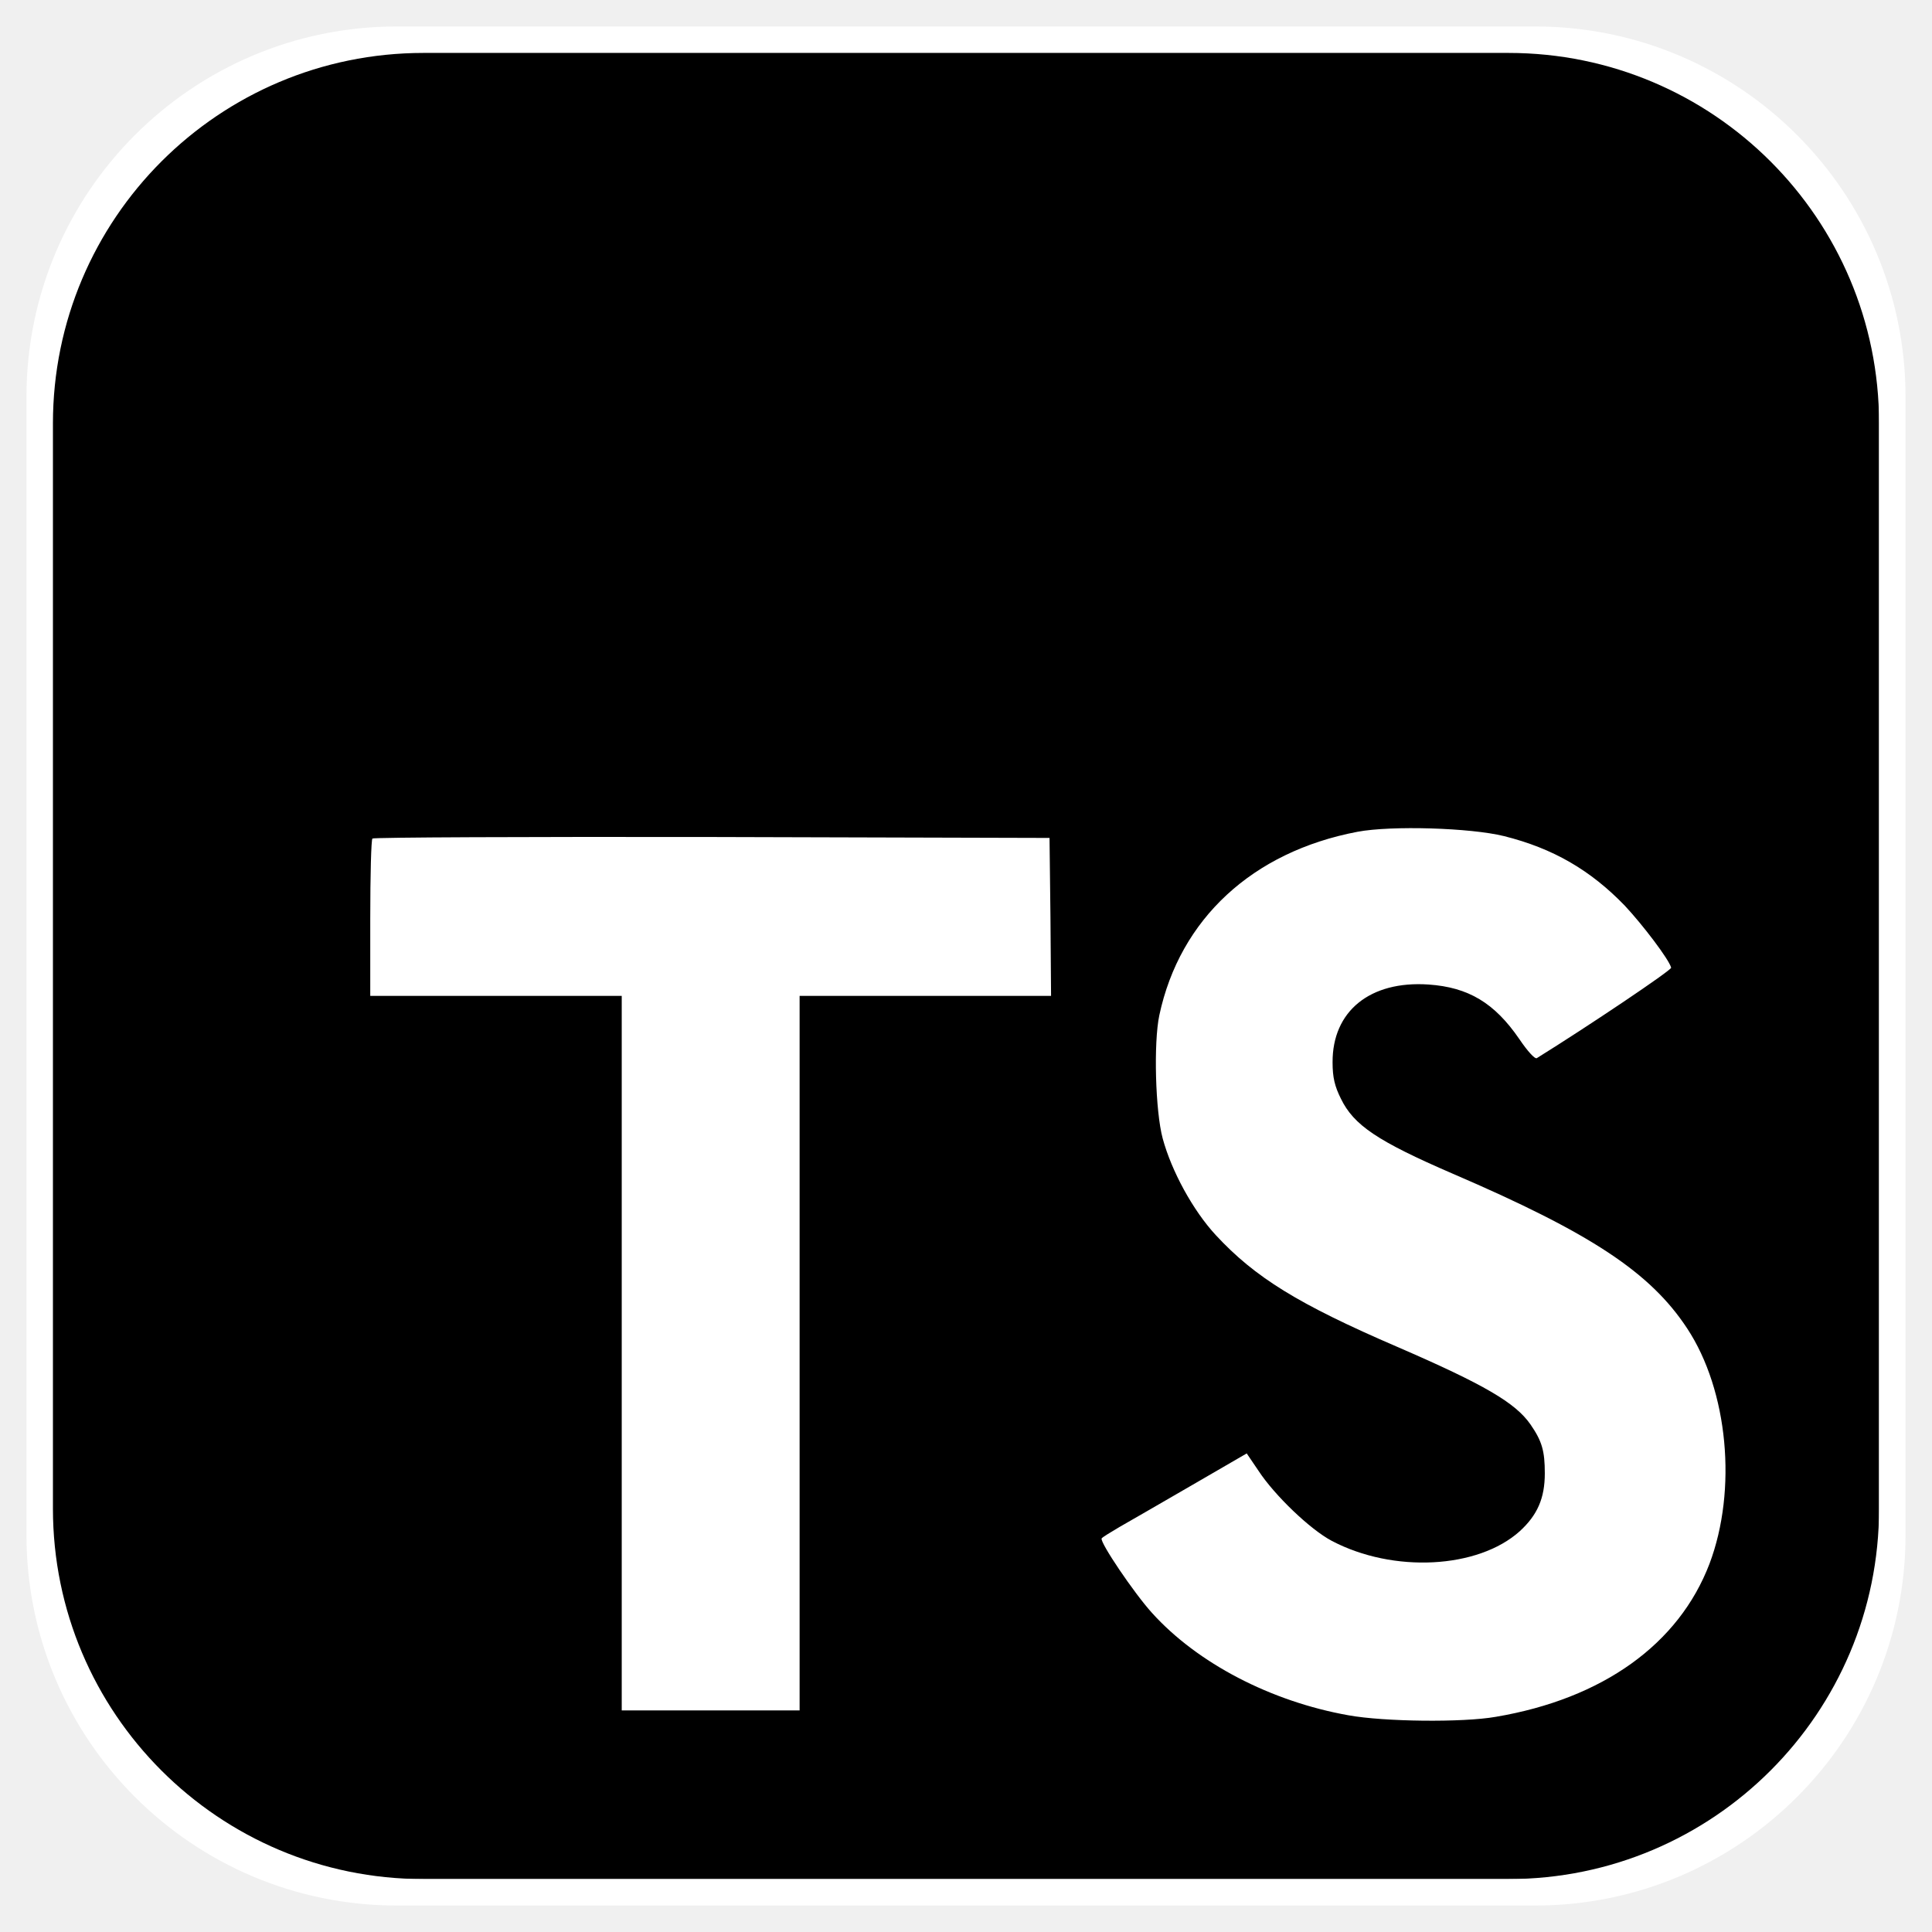
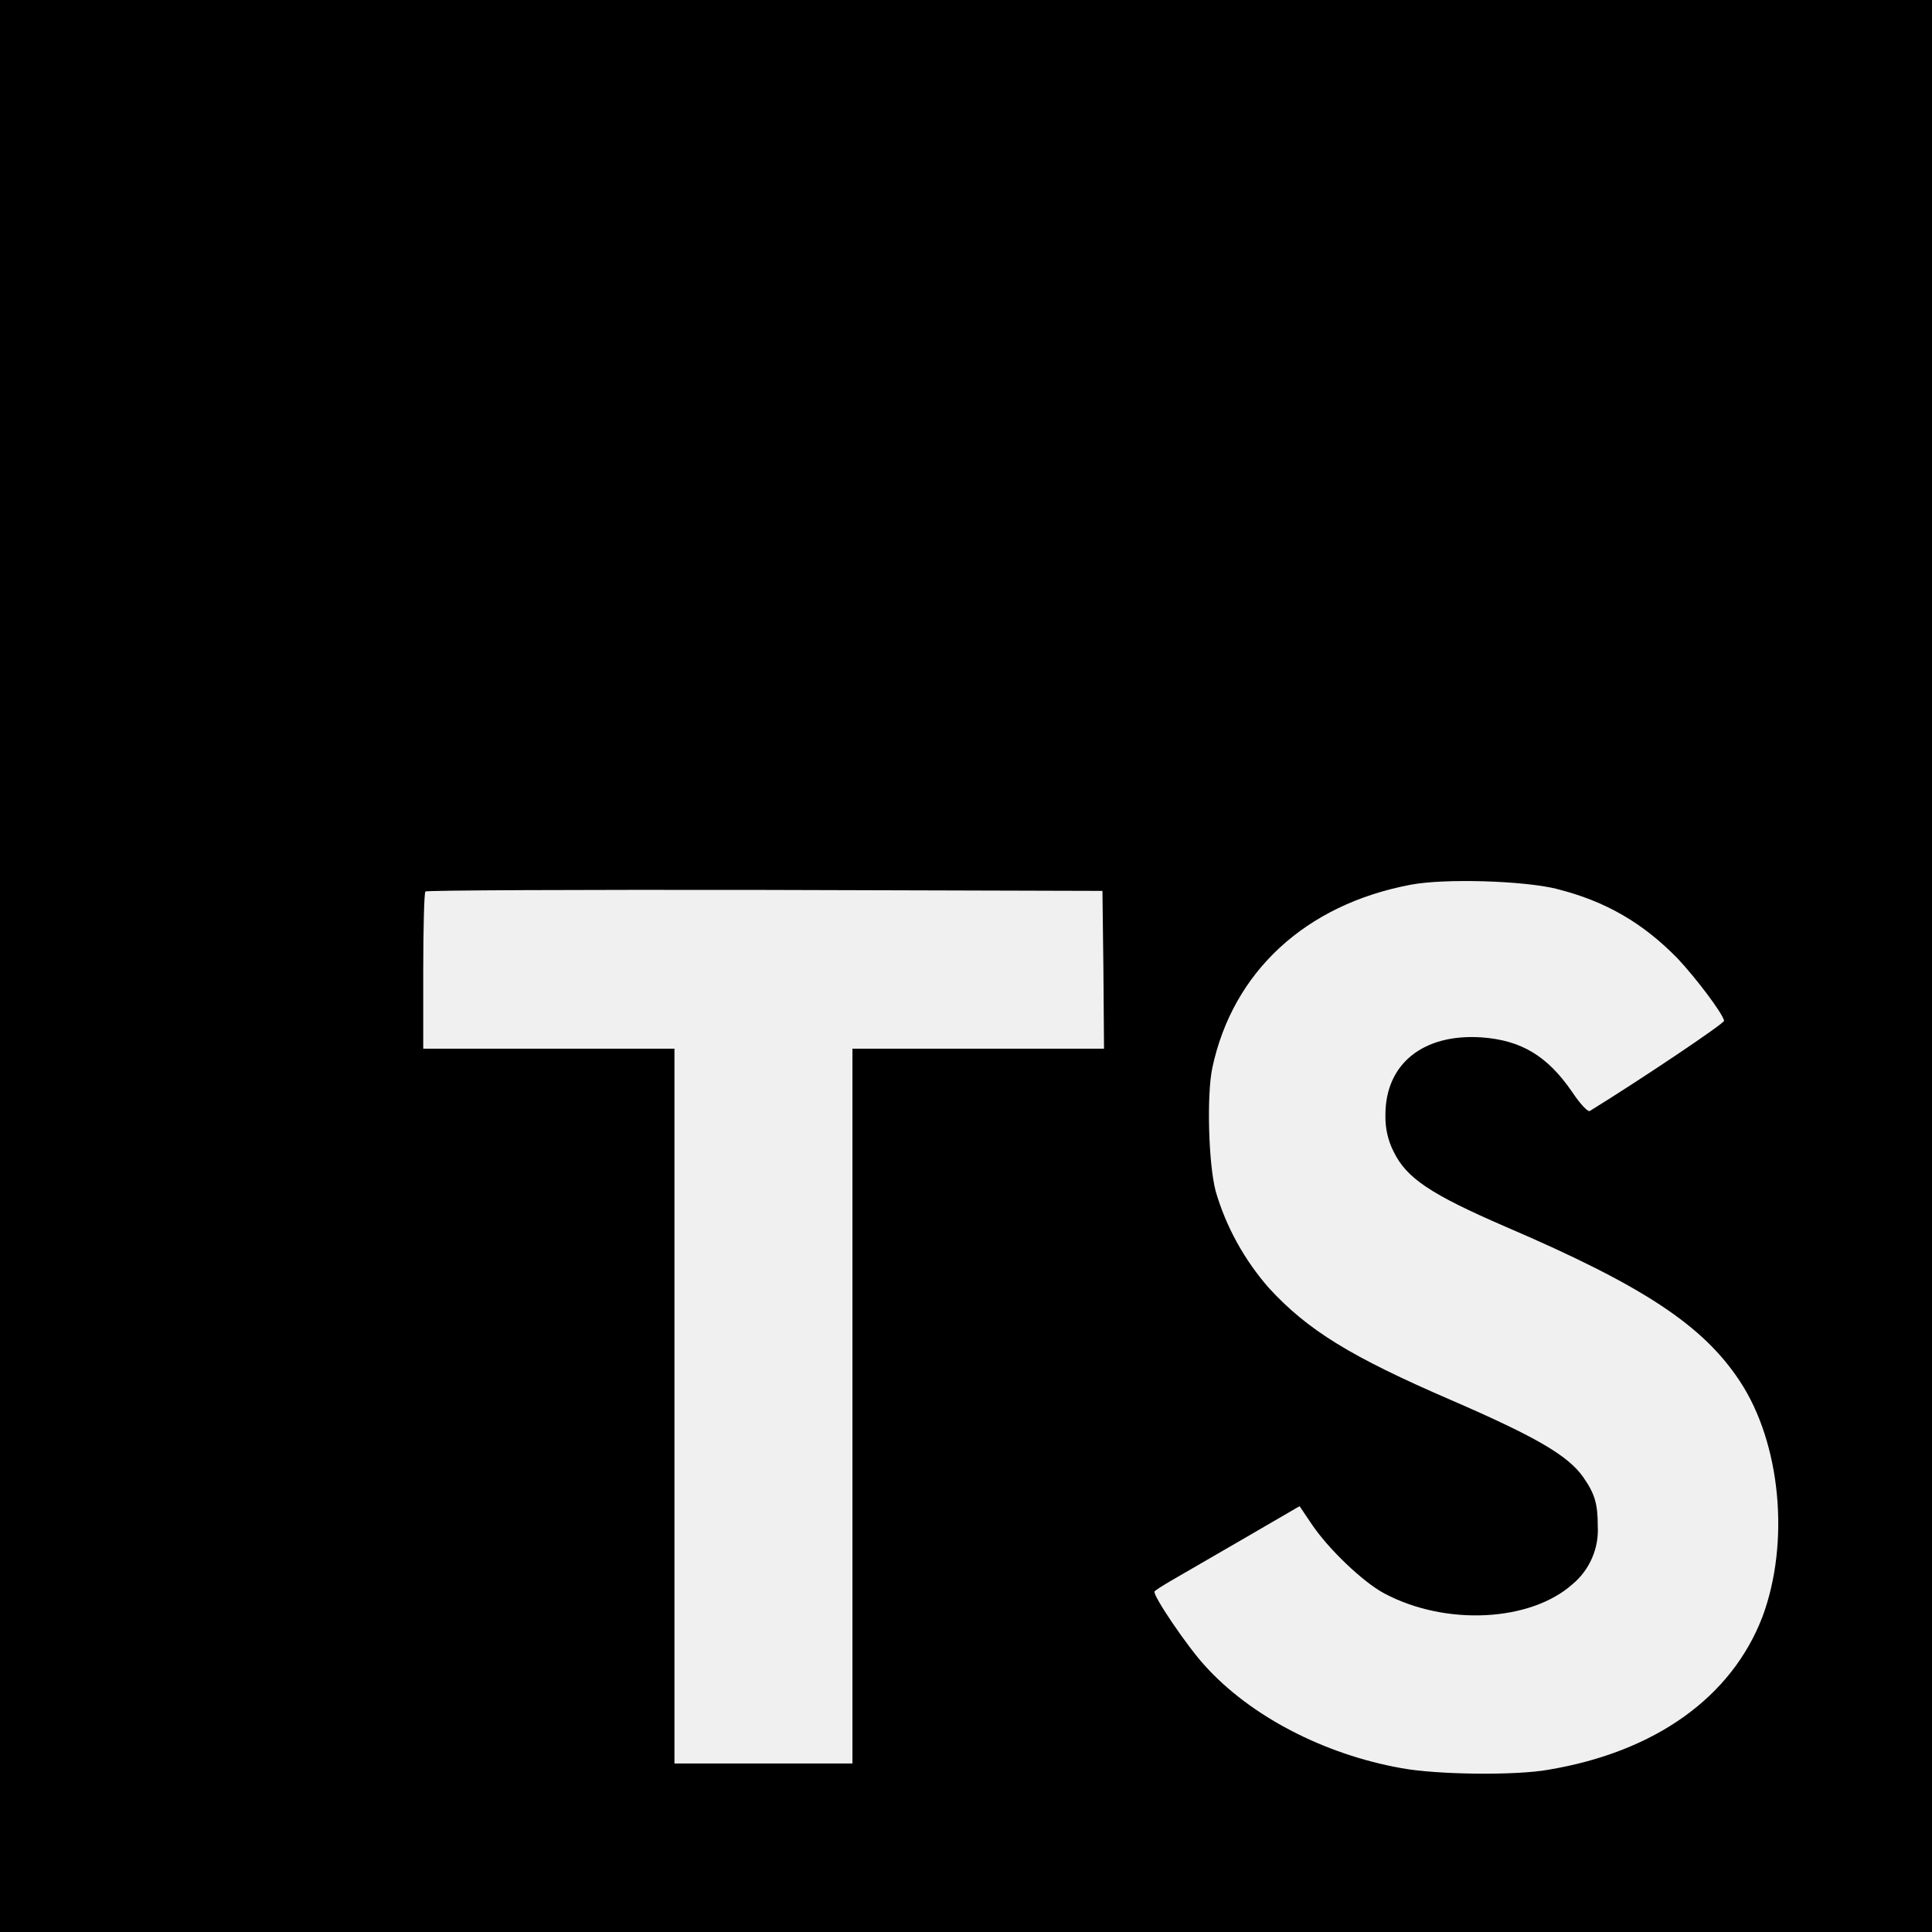
- <svg xmlns="http://www.w3.org/2000/svg" xmlns:xlink="http://www.w3.org/1999/xlink" width="800px" height="800px" viewBox="0 0 73 73" version="1.1" fill="#000000">
+ <svg xmlns="http://www.w3.org/2000/svg" fill="#000000" width="800px" height="800px" viewBox="0 0 32 32">
  <g id="SVGRepo_bgCarrier" stroke-width="0" />
  <g id="SVGRepo_tracerCarrier" stroke-linecap="round" stroke-linejoin="round" />
  <g id="SVGRepo_iconCarrier">
-     <defs>
-       <rect id="path-1" x="4" y="4" width="69" height="69" rx="14"> </rect>
-     </defs>
-     <g id="build-tools/typescript" stroke="none" stroke-width="1" fill="none" fill-rule="evenodd">
-       <g id="container" transform="translate(-2, -2)">
-         <rect id="mask" stroke="#00000003355" stroke-width="2" fill="#FFFFFF" fill-rule="nonzero" x="3" y="3" width="71" height="71" rx="14"> </rect>
-         <mask id="mask-2" fill="white">
-           <use xlink:href="#path-1"> </use>
-         </mask>
-         <rect stroke="#00000003355" stroke-width="2" x="3" y="3" width="71" height="71" rx="14"> </rect>
-         <g id="logo" mask="url(#mask-2)" fill="#000000" fill-rule="nonzero">
-           <g id="Group" transform="translate(36.5, 36.5) scale(-1, 1) rotate(-180) translate(-36.5, -36.5) ">
-             <path d="M0,36.5 L0,0 L36.5,0 L73,0 L73,36.5 L73,73 L36.5,73 L0,73 L0,36.5 Z M58.829,39.408 C60.683,38.945 62.096,38.122 63.394,36.778 C64.066,36.06 65.063,34.75 65.144,34.437 C65.167,34.345 61.992,32.213 60.069,31.019 C59.999,30.973 59.721,31.274 59.408,31.738 C58.47,33.105 57.485,33.696 55.978,33.8 C53.765,33.951 52.34,32.792 52.351,30.857 C52.351,30.289 52.433,29.953 52.664,29.49 C53.151,28.482 54.055,27.879 56.894,26.651 C62.12,24.403 64.356,22.92 65.746,20.811 C67.299,18.459 67.647,14.704 66.592,11.912 C65.433,8.876 62.56,6.813 58.516,6.13 C57.264,5.91 54.298,5.944 52.954,6.188 C50.022,6.709 47.241,8.157 45.527,10.058 C44.854,10.799 43.545,12.734 43.626,12.873 C43.661,12.92 43.962,13.105 44.298,13.302 C44.623,13.488 45.851,14.194 47.01,14.867 L49.107,16.083 L49.547,15.434 C50.161,14.496 51.506,13.21 52.317,12.781 C54.646,11.553 57.844,11.726 59.42,13.14 C60.092,13.754 60.37,14.391 60.37,15.33 C60.37,16.176 60.266,16.547 59.825,17.184 C59.257,17.995 58.099,18.679 54.808,20.104 C51.042,21.726 49.42,22.734 47.937,24.333 C47.079,25.26 46.268,26.743 45.932,27.983 C45.654,29.015 45.584,31.599 45.805,32.641 C46.581,36.28 49.327,38.817 53.29,39.571 C54.576,39.814 57.566,39.721 58.829,39.408 Z M41.691,36.361 L41.714,33.371 L36.963,33.371 L32.213,33.371 L32.213,19.872 L32.213,6.373 L28.852,6.373 L25.492,6.373 L25.492,19.872 L25.492,33.371 L20.741,33.371 L15.99,33.371 L15.99,36.303 C15.99,37.925 16.025,39.281 16.072,39.316 C16.106,39.362 21.888,39.385 28.899,39.374 L41.656,39.339 L41.691,36.361 Z" id="Shape"> </path>
-           </g>
-         </g>
-       </g>
-     </g>
+     <path d="M0 16v16h32v-32h-32zM25.786 14.724c0.813 0.203 1.432 0.568 2.005 1.156 0.292 0.312 0.729 0.885 0.766 1.026 0.010 0.042-1.38 0.974-2.224 1.495-0.031 0.021-0.156-0.109-0.292-0.313-0.411-0.599-0.844-0.859-1.505-0.906-0.969-0.063-1.594 0.443-1.589 1.292-0.005 0.208 0.042 0.417 0.135 0.599 0.214 0.443 0.615 0.708 1.854 1.245 2.292 0.984 3.271 1.635 3.88 2.557 0.682 1.031 0.833 2.677 0.375 3.906-0.51 1.328-1.771 2.234-3.542 2.531-0.547 0.099-1.849 0.083-2.438-0.026-1.286-0.229-2.505-0.865-3.255-1.698-0.297-0.323-0.87-1.172-0.833-1.229 0.016-0.021 0.146-0.104 0.292-0.188s0.682-0.396 1.188-0.688l0.922-0.536 0.193 0.286c0.271 0.411 0.859 0.974 1.214 1.161 1.021 0.542 2.422 0.464 3.115-0.156 0.281-0.234 0.438-0.594 0.417-0.958 0-0.37-0.047-0.536-0.24-0.813-0.25-0.354-0.755-0.656-2.198-1.281-1.651-0.714-2.365-1.151-3.010-1.854-0.406-0.464-0.708-1.010-0.88-1.599-0.12-0.453-0.151-1.589-0.057-2.042 0.339-1.599 1.547-2.708 3.281-3.036 0.563-0.109 1.875-0.068 2.427 0.068zM18.276 16.063l0.010 1.307h-4.167v11.839h-2.948v-11.839h-4.161v-1.281c0-0.714 0.016-1.307 0.036-1.323 0.016-0.021 2.547-0.031 5.62-0.026l5.594 0.016z" />
  </g>
</svg>
